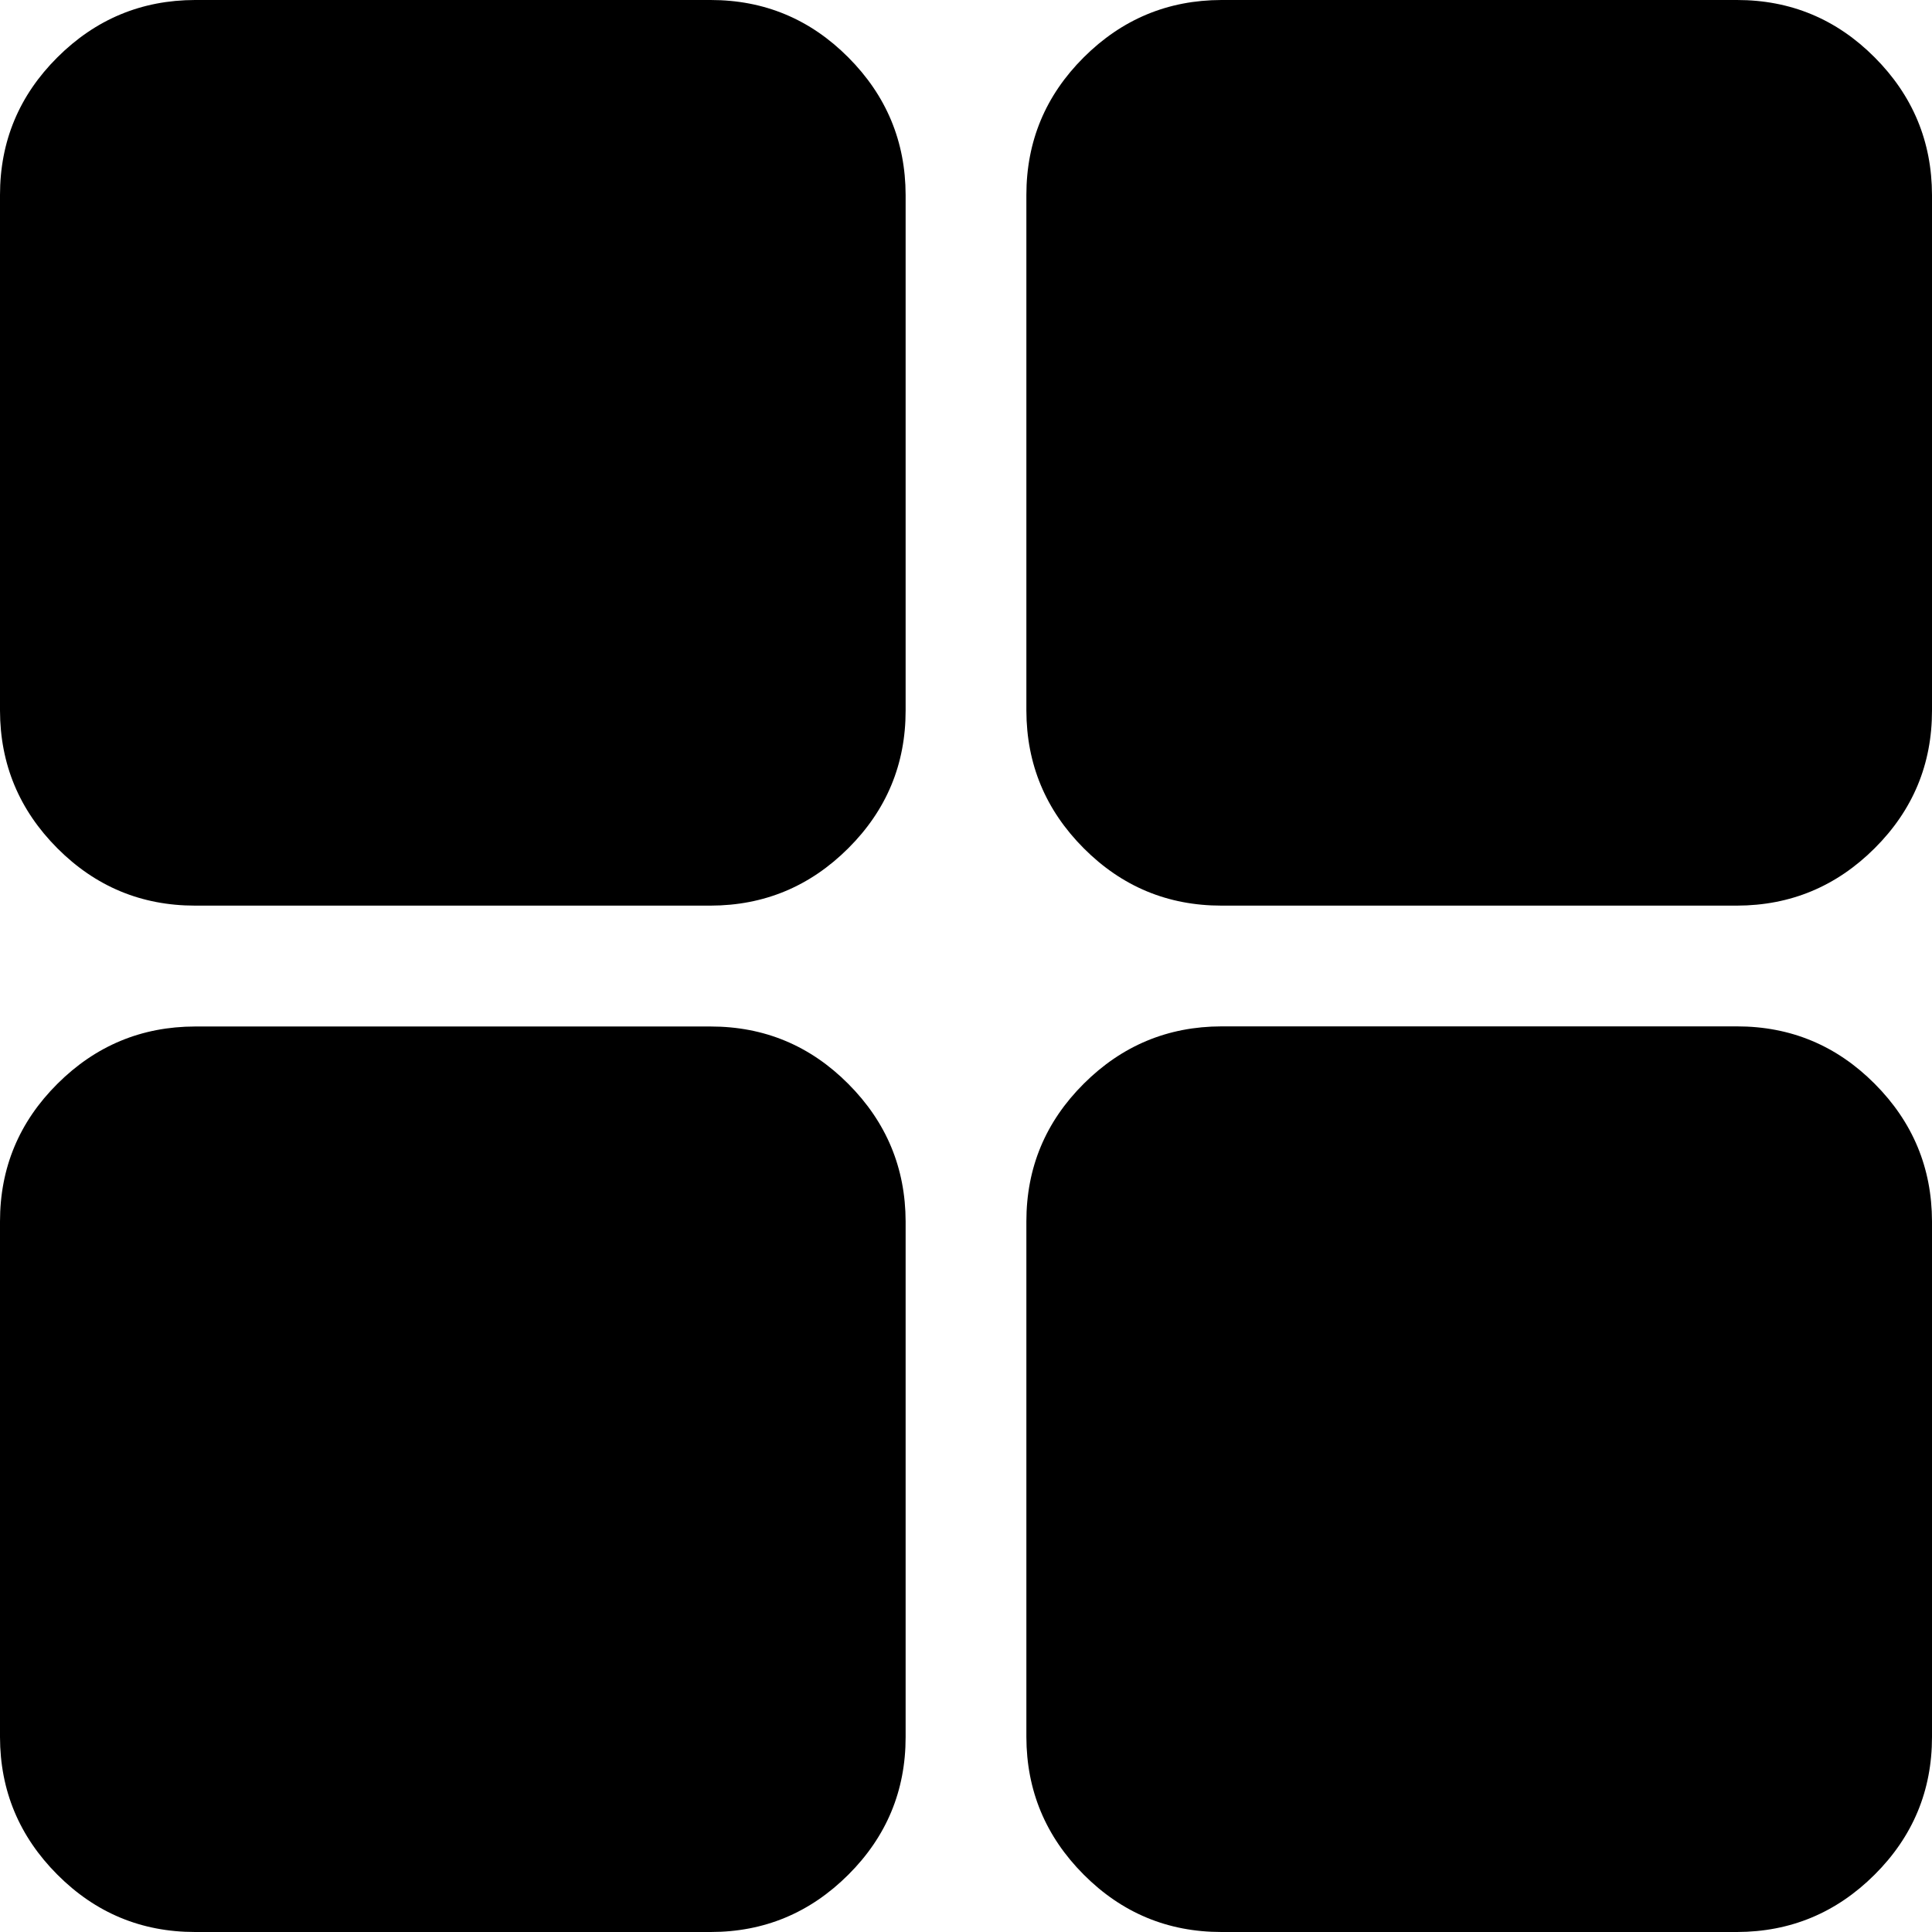
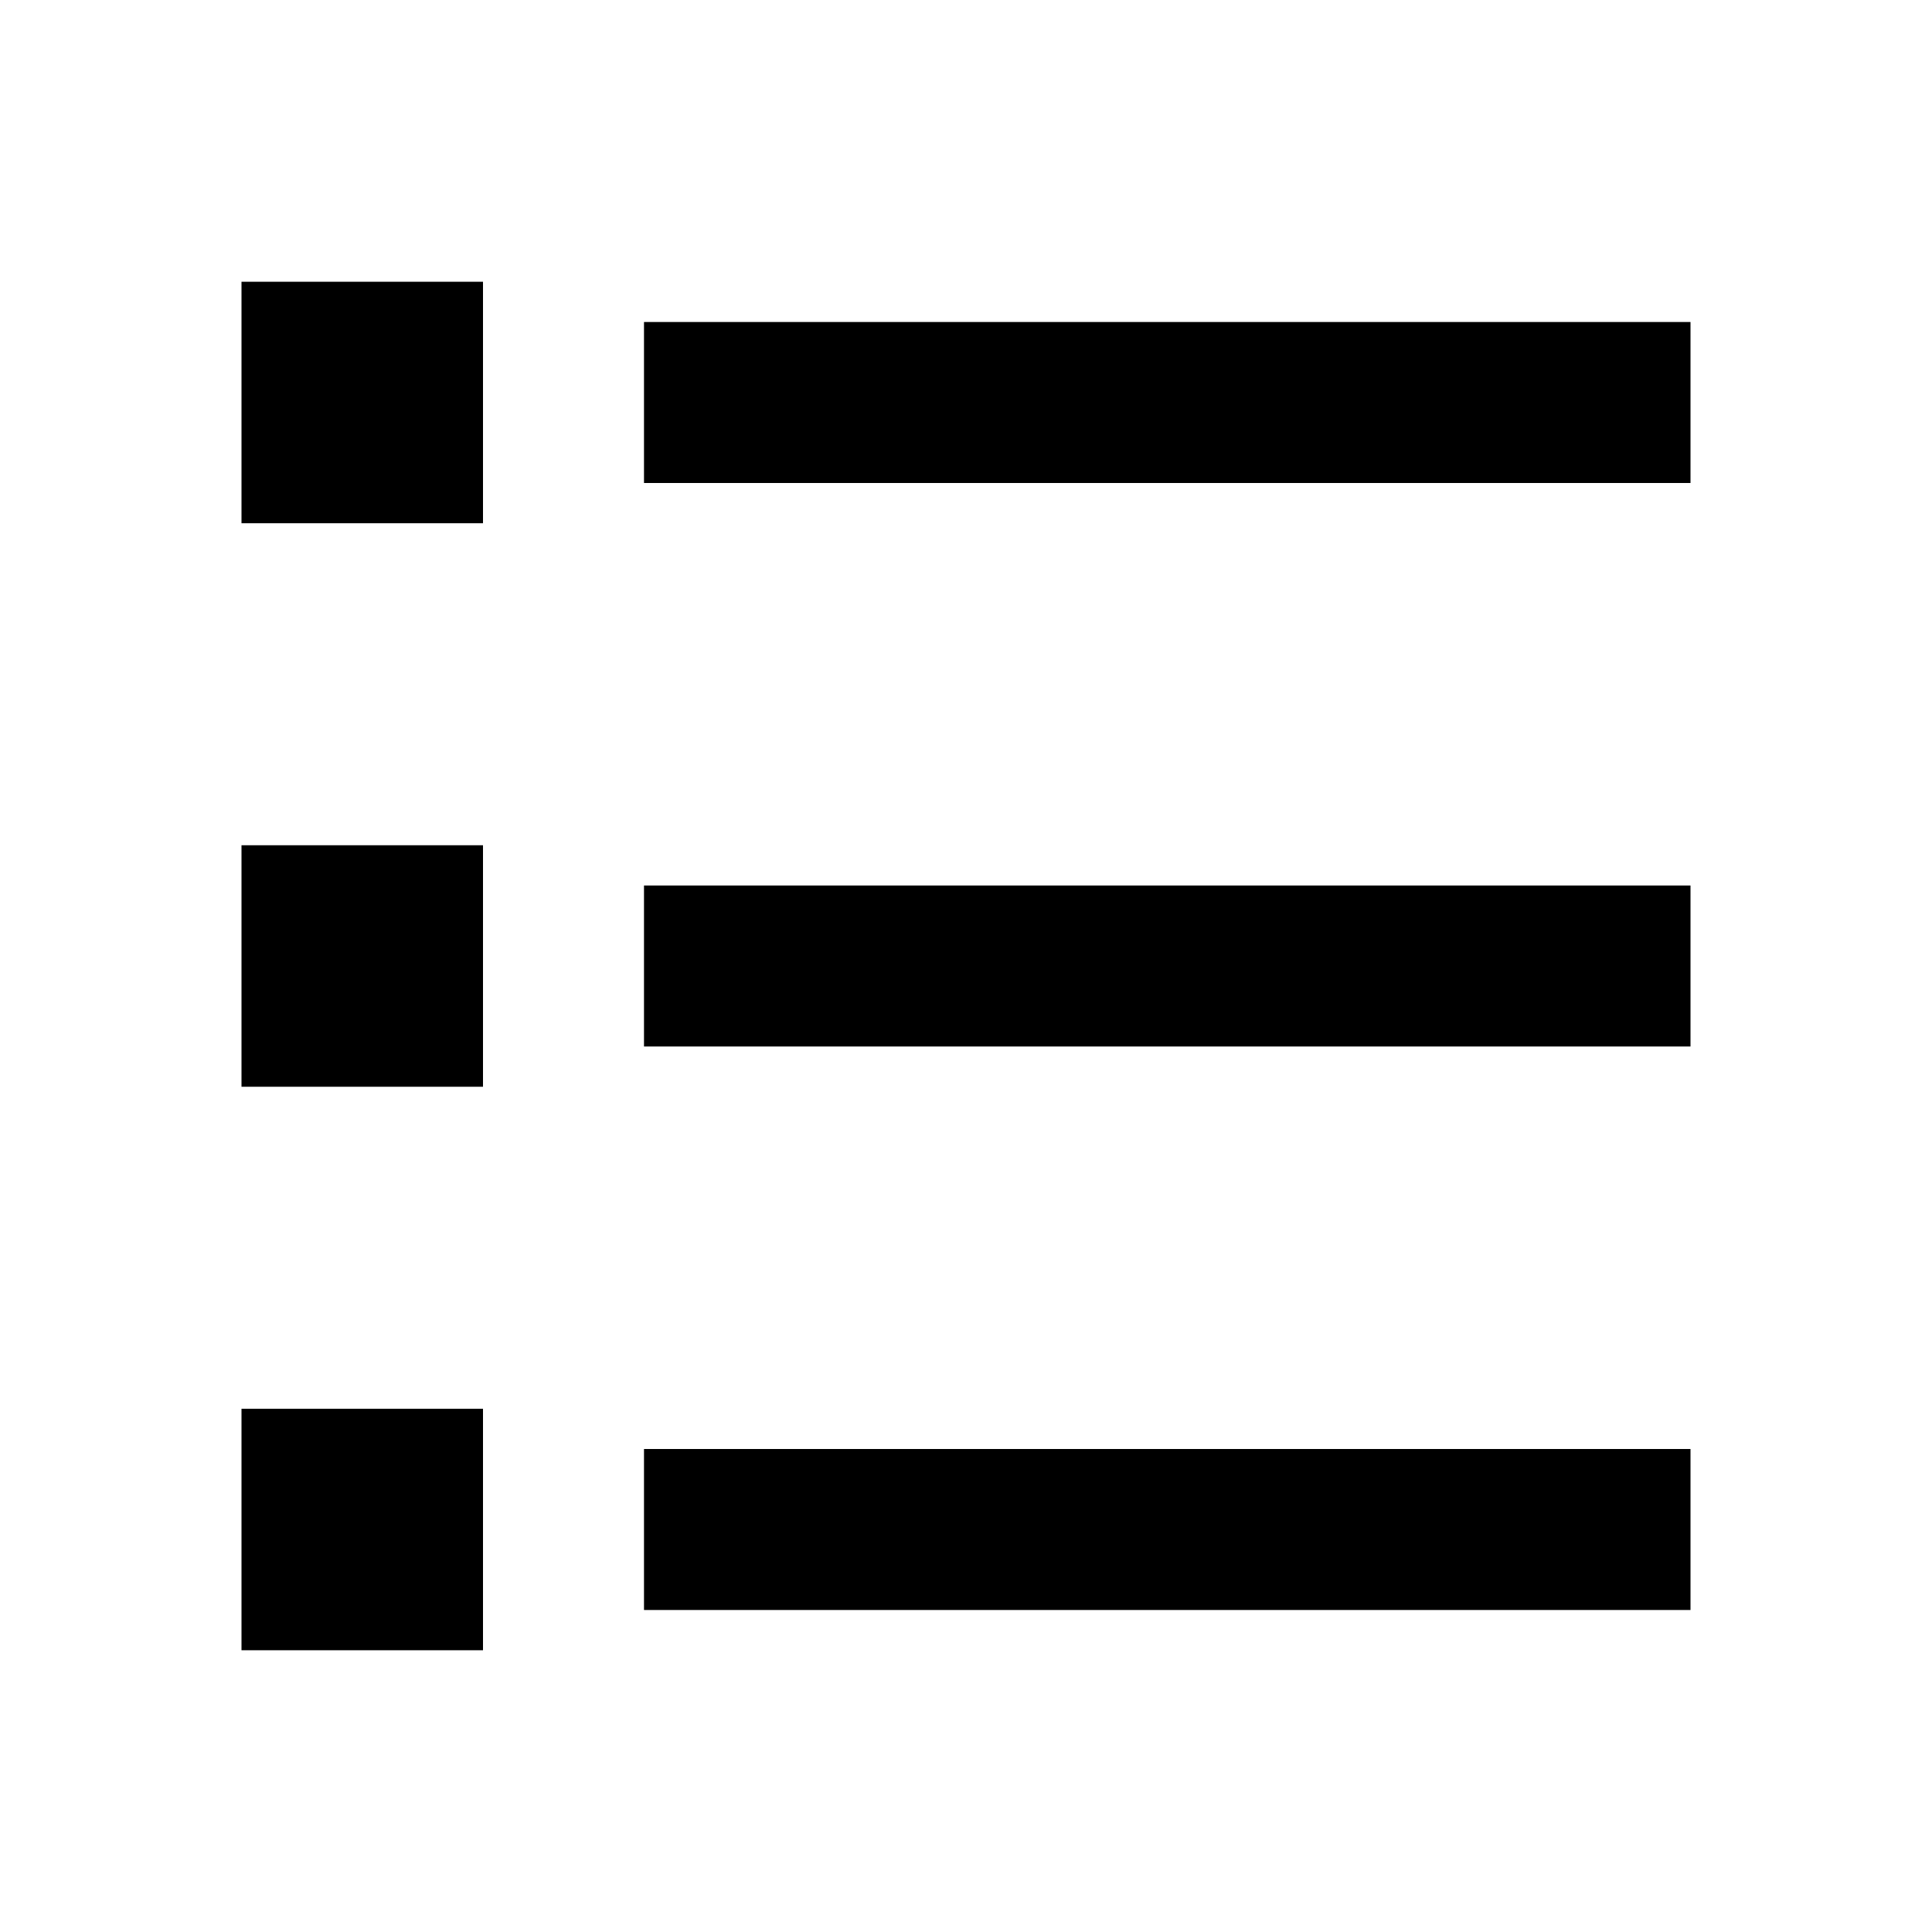
- <svg xmlns="http://www.w3.org/2000/svg" width="16" height="16" viewBox="0 0 16 16" fill="none">
-   <path d="M10.116 16C9.671 16 9.291 15.842 8.975 15.525C8.659 15.208 8.501 14.828 8.5 14.385V10.115C8.5 9.671 8.658 9.291 8.975 8.975C9.292 8.659 9.672 8.501 10.115 8.5H14.385C14.829 8.5 15.209 8.658 15.525 8.975C15.841 9.292 15.999 9.672 16 10.115V14.385C16 14.829 15.842 15.209 15.525 15.525C15.208 15.841 14.828 15.999 14.385 16H10.116ZM10.116 7.5C9.671 7.5 9.291 7.342 8.975 7.025C8.659 6.708 8.501 6.328 8.5 5.885V1.615C8.5 1.171 8.658 0.791 8.975 0.475C9.292 0.159 9.672 0.001 10.115 0H14.385C14.829 0 15.209 0.158 15.525 0.475C15.841 0.792 15.999 1.172 16 1.615V5.885C16 6.329 15.842 6.709 15.525 7.025C15.208 7.341 14.828 7.499 14.385 7.5H10.116ZM1.616 7.5C1.171 7.5 0.791 7.342 0.475 7.025C0.159 6.708 0.001 6.328 0 5.885V1.615C0 1.171 0.158 0.791 0.475 0.475C0.792 0.159 1.172 0.001 1.615 0H5.885C6.329 0 6.709 0.158 7.025 0.475C7.341 0.792 7.499 1.172 7.5 1.615V5.885C7.5 6.329 7.342 6.709 7.025 7.025C6.708 7.341 6.328 7.499 5.885 7.5H1.616ZM1.616 16C1.171 16 0.791 15.842 0.475 15.525C0.159 15.208 0.001 14.829 0 14.386V10.116C0 9.672 0.158 9.292 0.475 8.976C0.792 8.66 1.172 8.502 1.615 8.501H5.885C6.329 8.501 6.709 8.659 7.025 8.976C7.341 9.293 7.499 9.673 7.5 10.116V14.386C7.5 14.83 7.342 15.21 7.025 15.526C6.708 15.842 6.328 16 5.885 16H1.616Z" fill="black" />
+ <svg xmlns="http://www.w3.org/2000/svg" viewBox="0 0 24 24" fill="currentColor">
+   <path d="M8 4H21V6H8V4ZM3 3.5H6V6.5H3V3.5ZM3 10.5H6V13.5H3V10.5ZM3 17.5H6V20.5H3V17.5ZM8 11H21V13H8V11ZM8 18H21V20H8V18Z" />
</svg>
